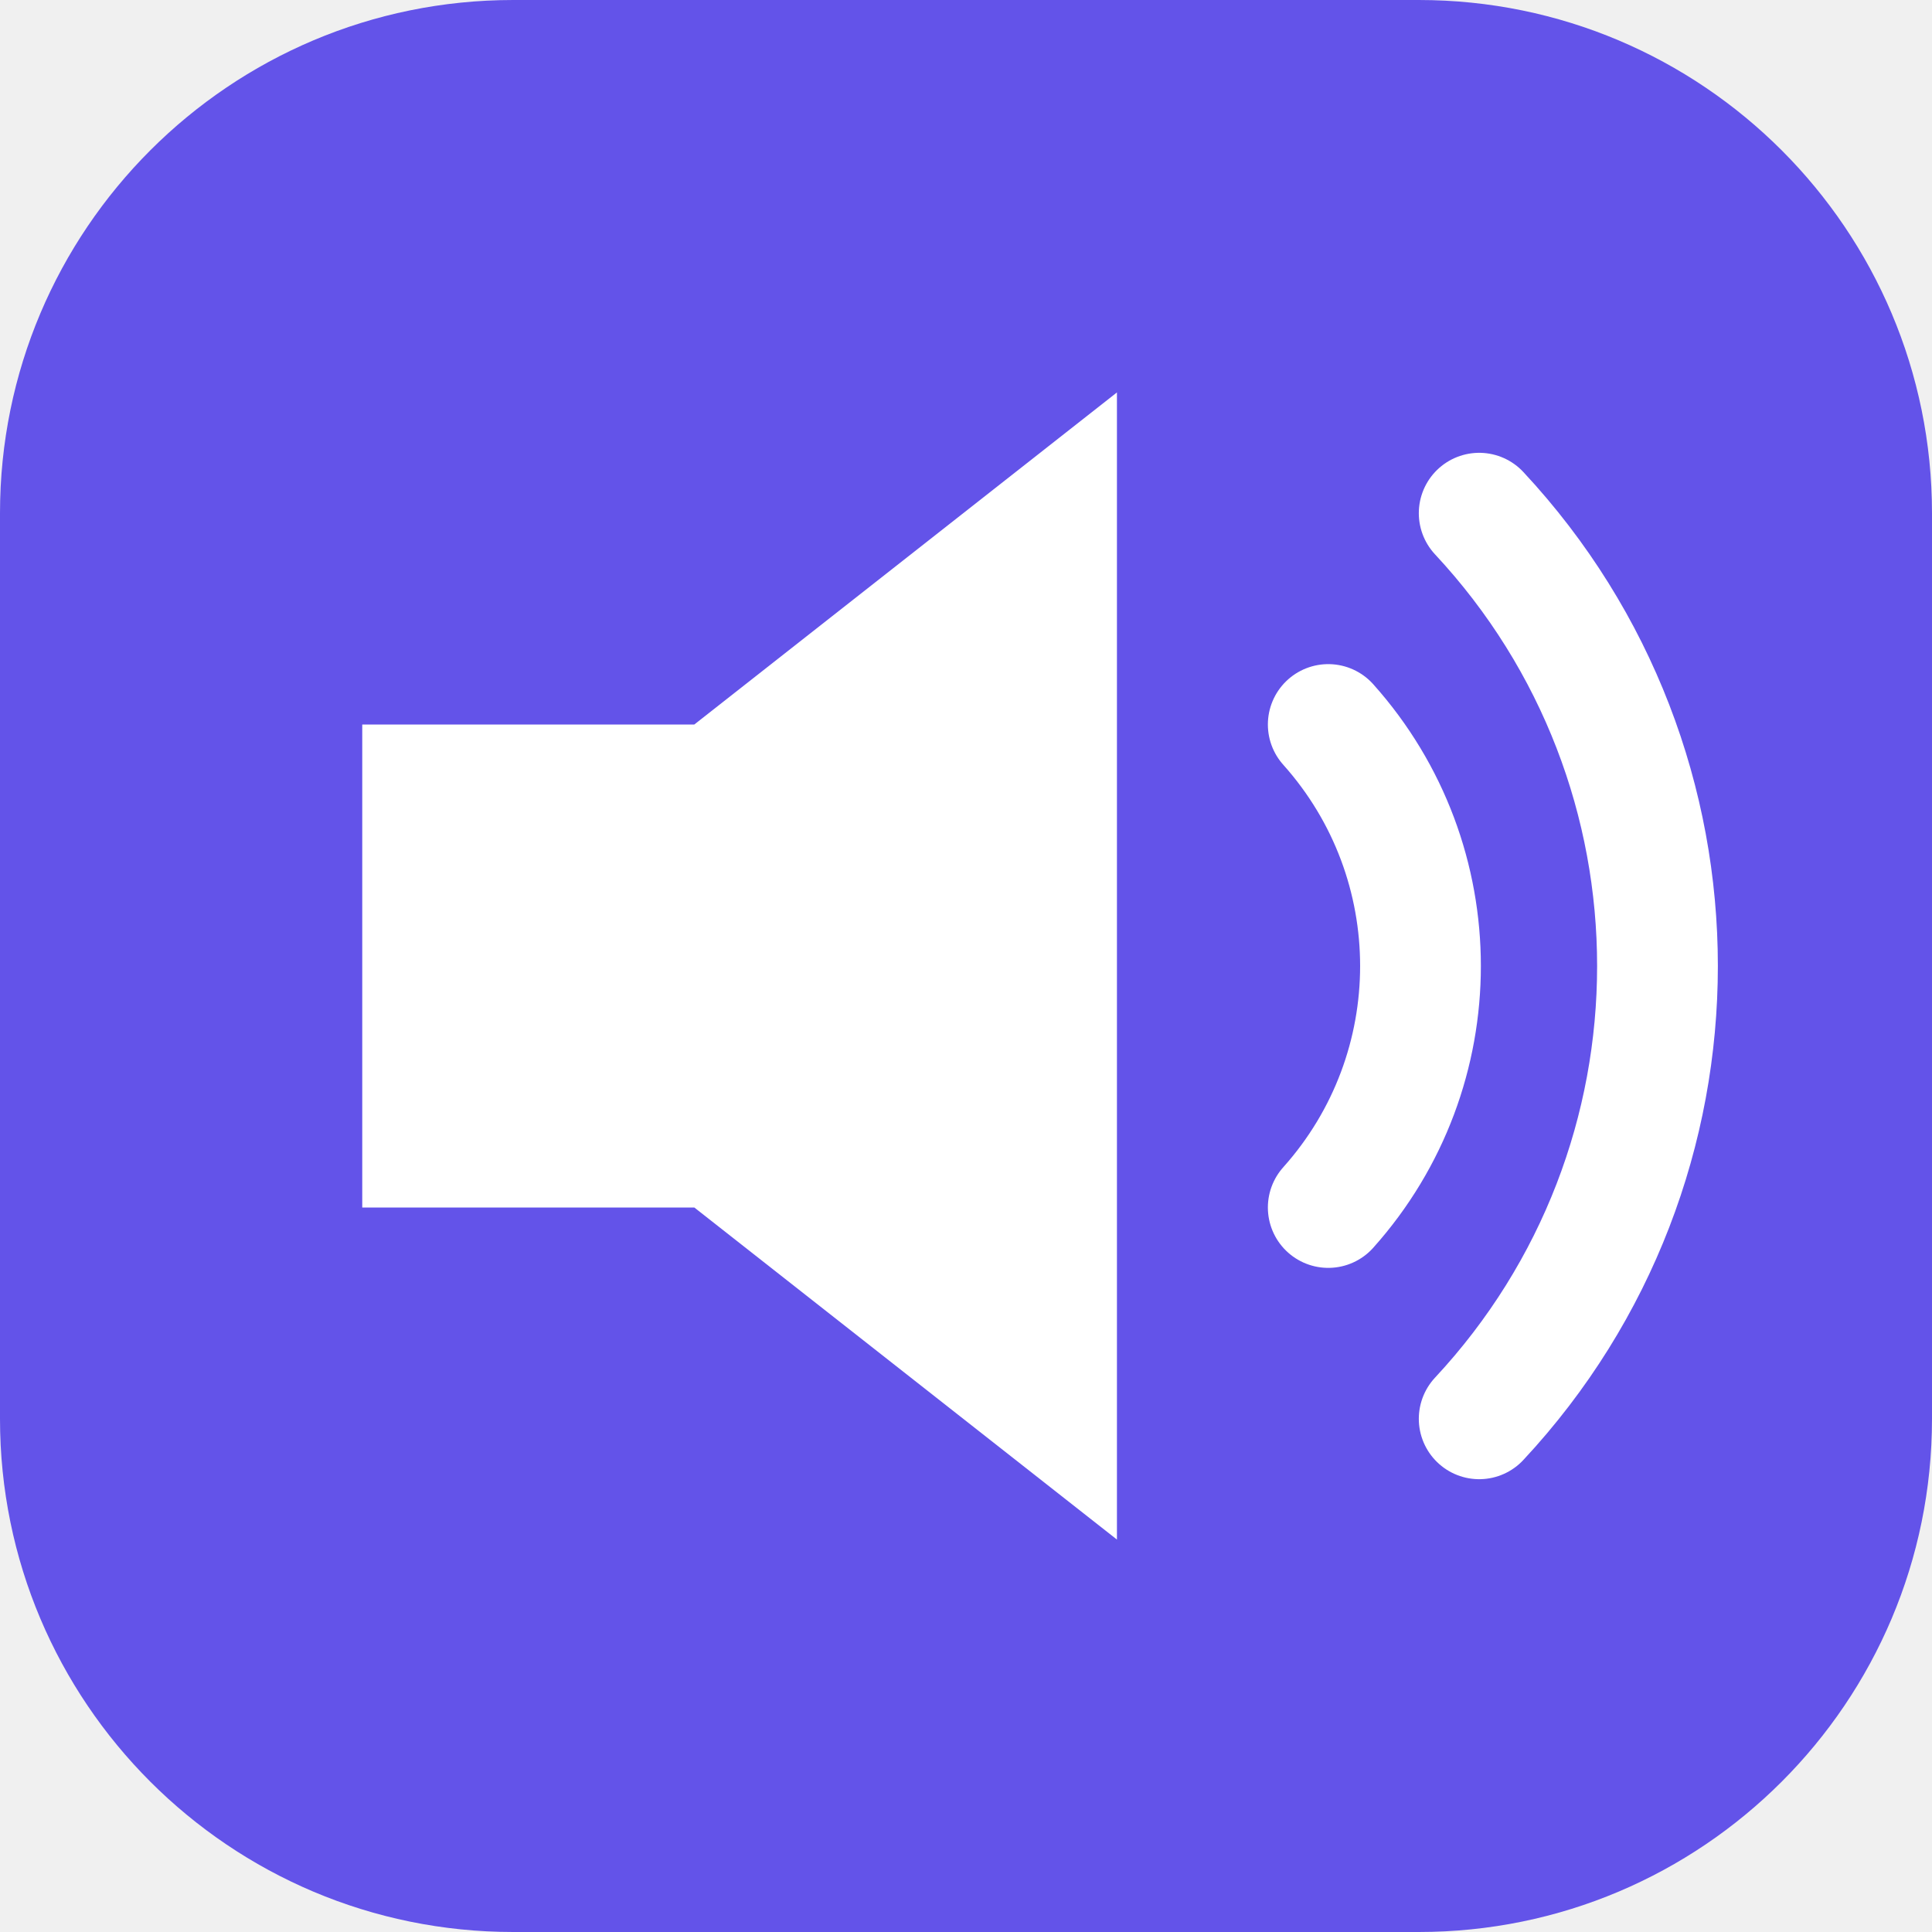
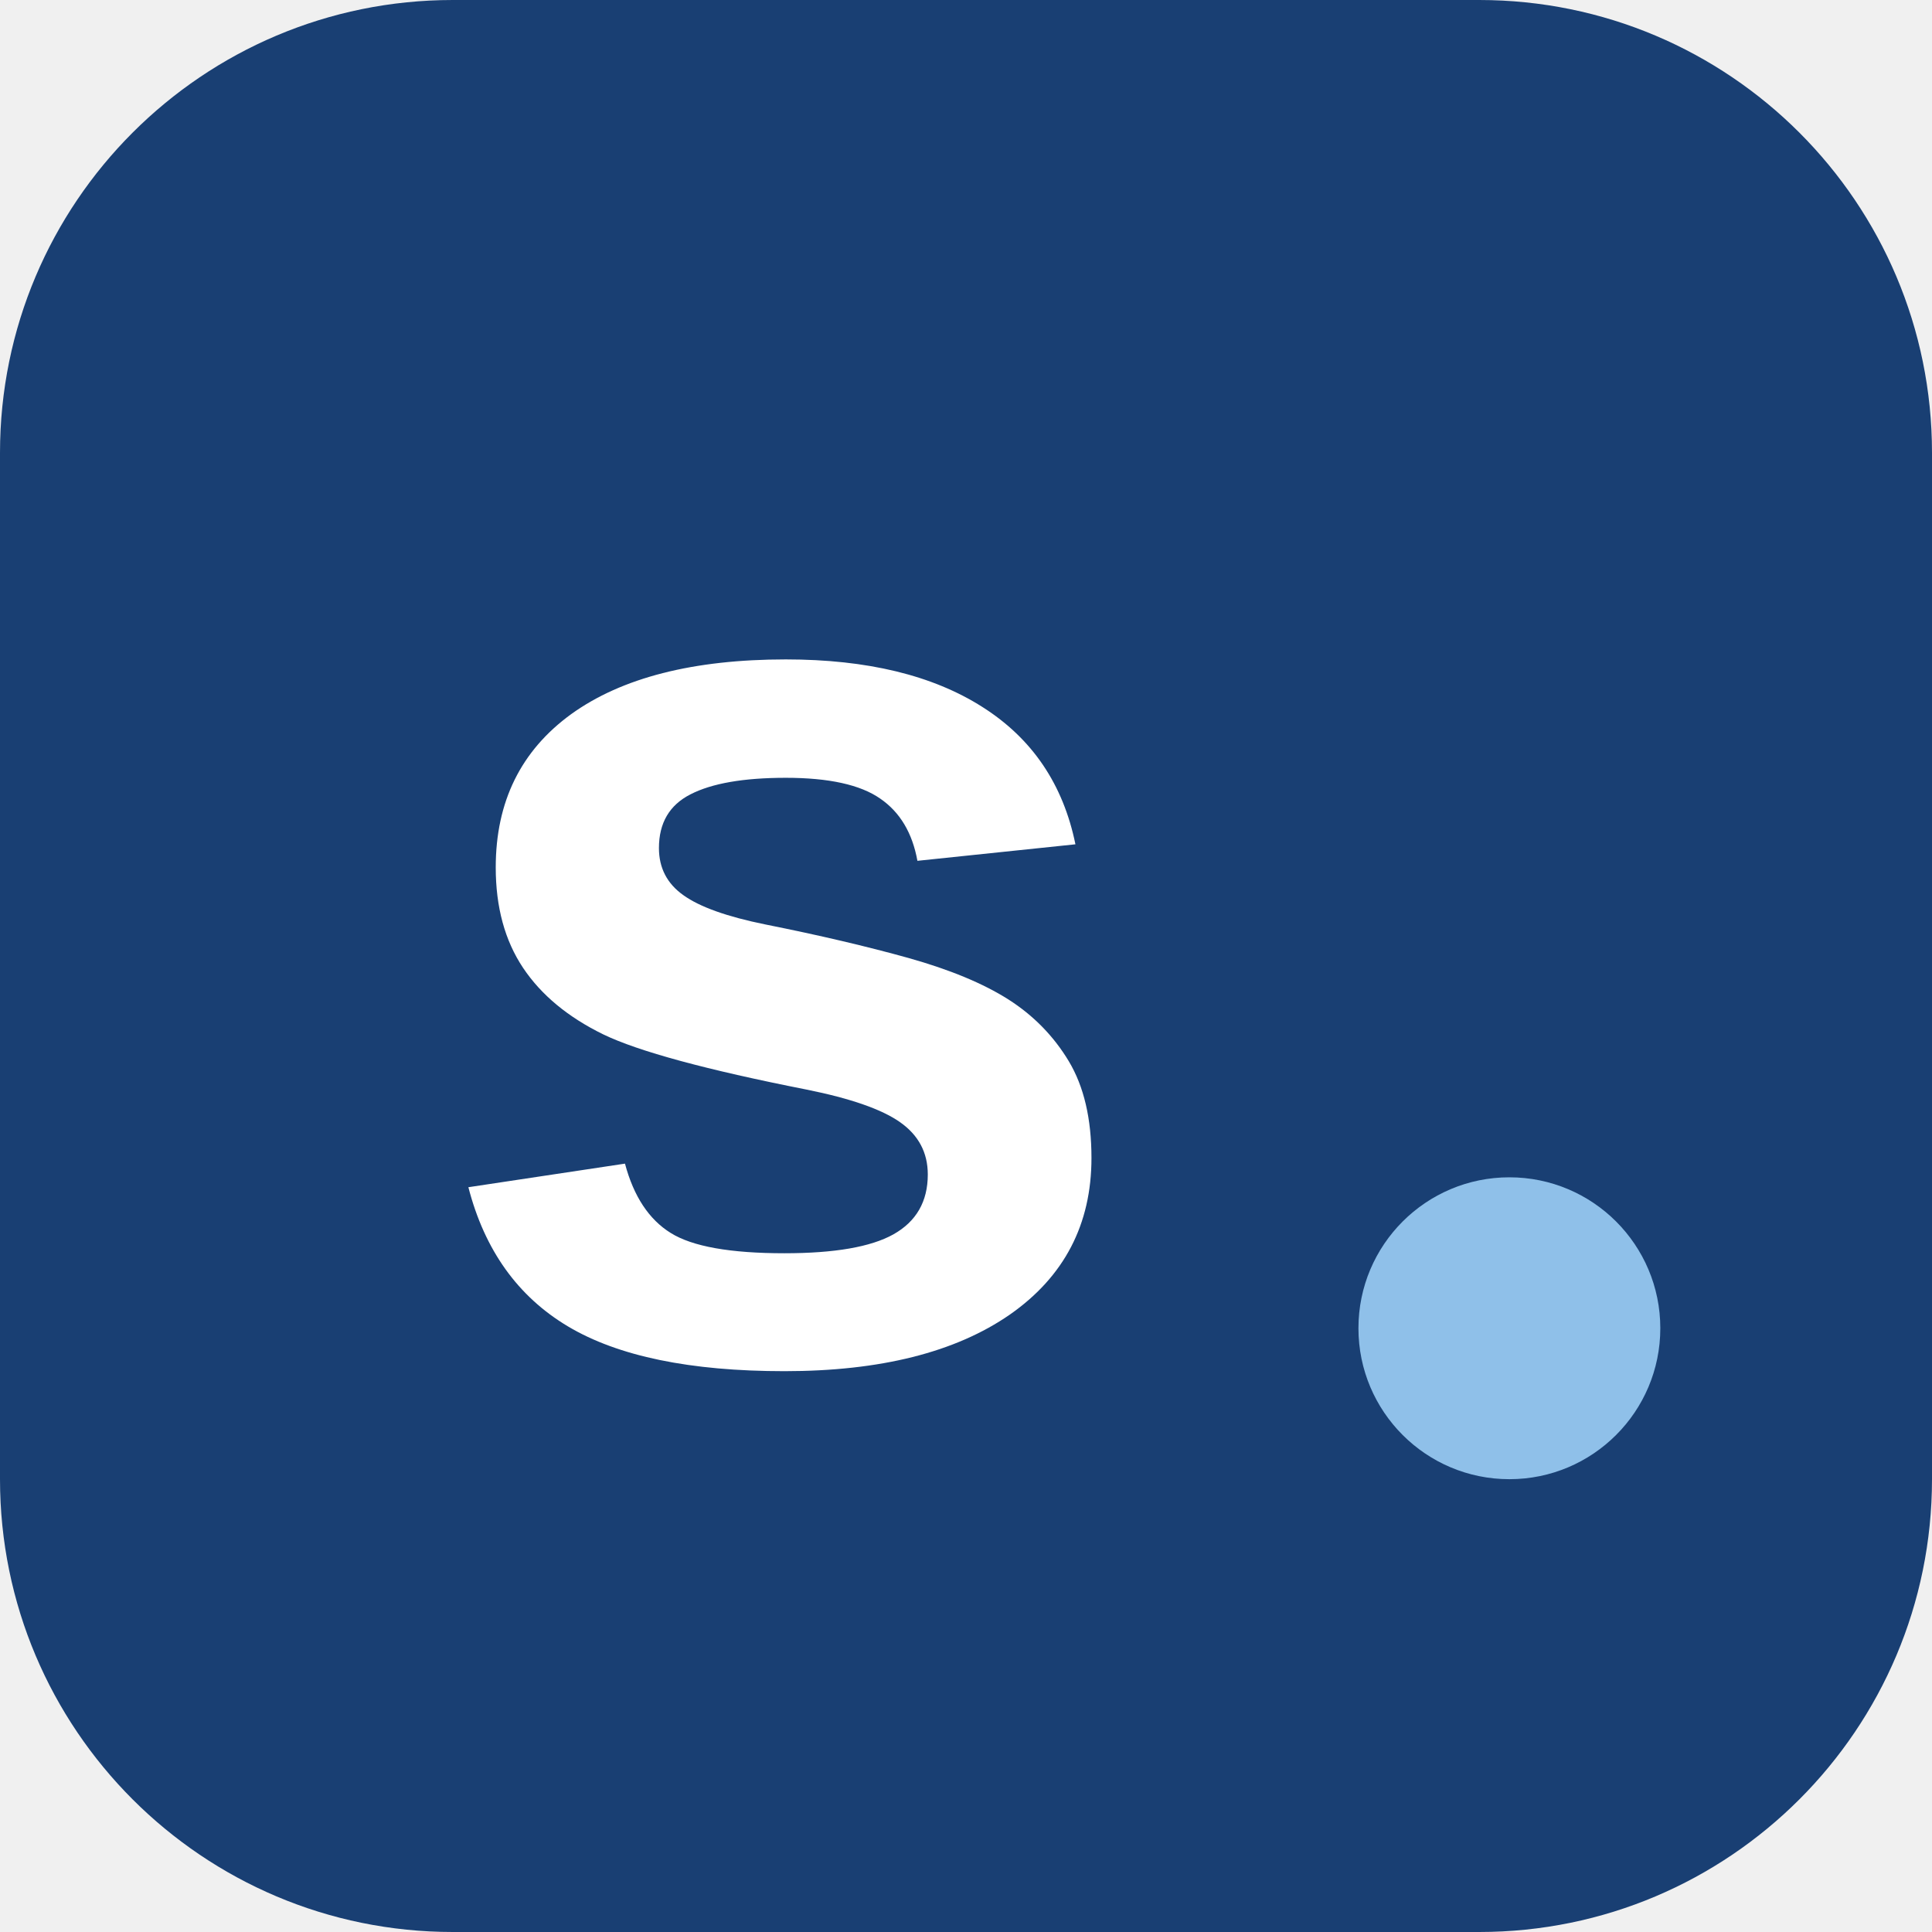
<svg xmlns="http://www.w3.org/2000/svg" viewBox="0 0 64 64">
-   <rect width="64" height="64" rx="17" fill="#6353e9" />
-   <path d="M12 24v16h11l14 11V13L23 24H12Z" fill="#fff" />
-   <path d="M44 24a12 12 0 0 1 0 16M49 17a22 22 0 0 1 0 30" fill="none" stroke="#fff" stroke-width="4" stroke-linecap="round" />
+   <rect width="64" height="64" rx="15" fill="#193f73" />
+   <text x="14" y="45" font-family="Arial, sans-serif" font-weight="800" font-size="43" fill="#fff">s</text>
+   <circle cx="50" cy="44" r="5" fill="#8fc0e9" />
</svg>
